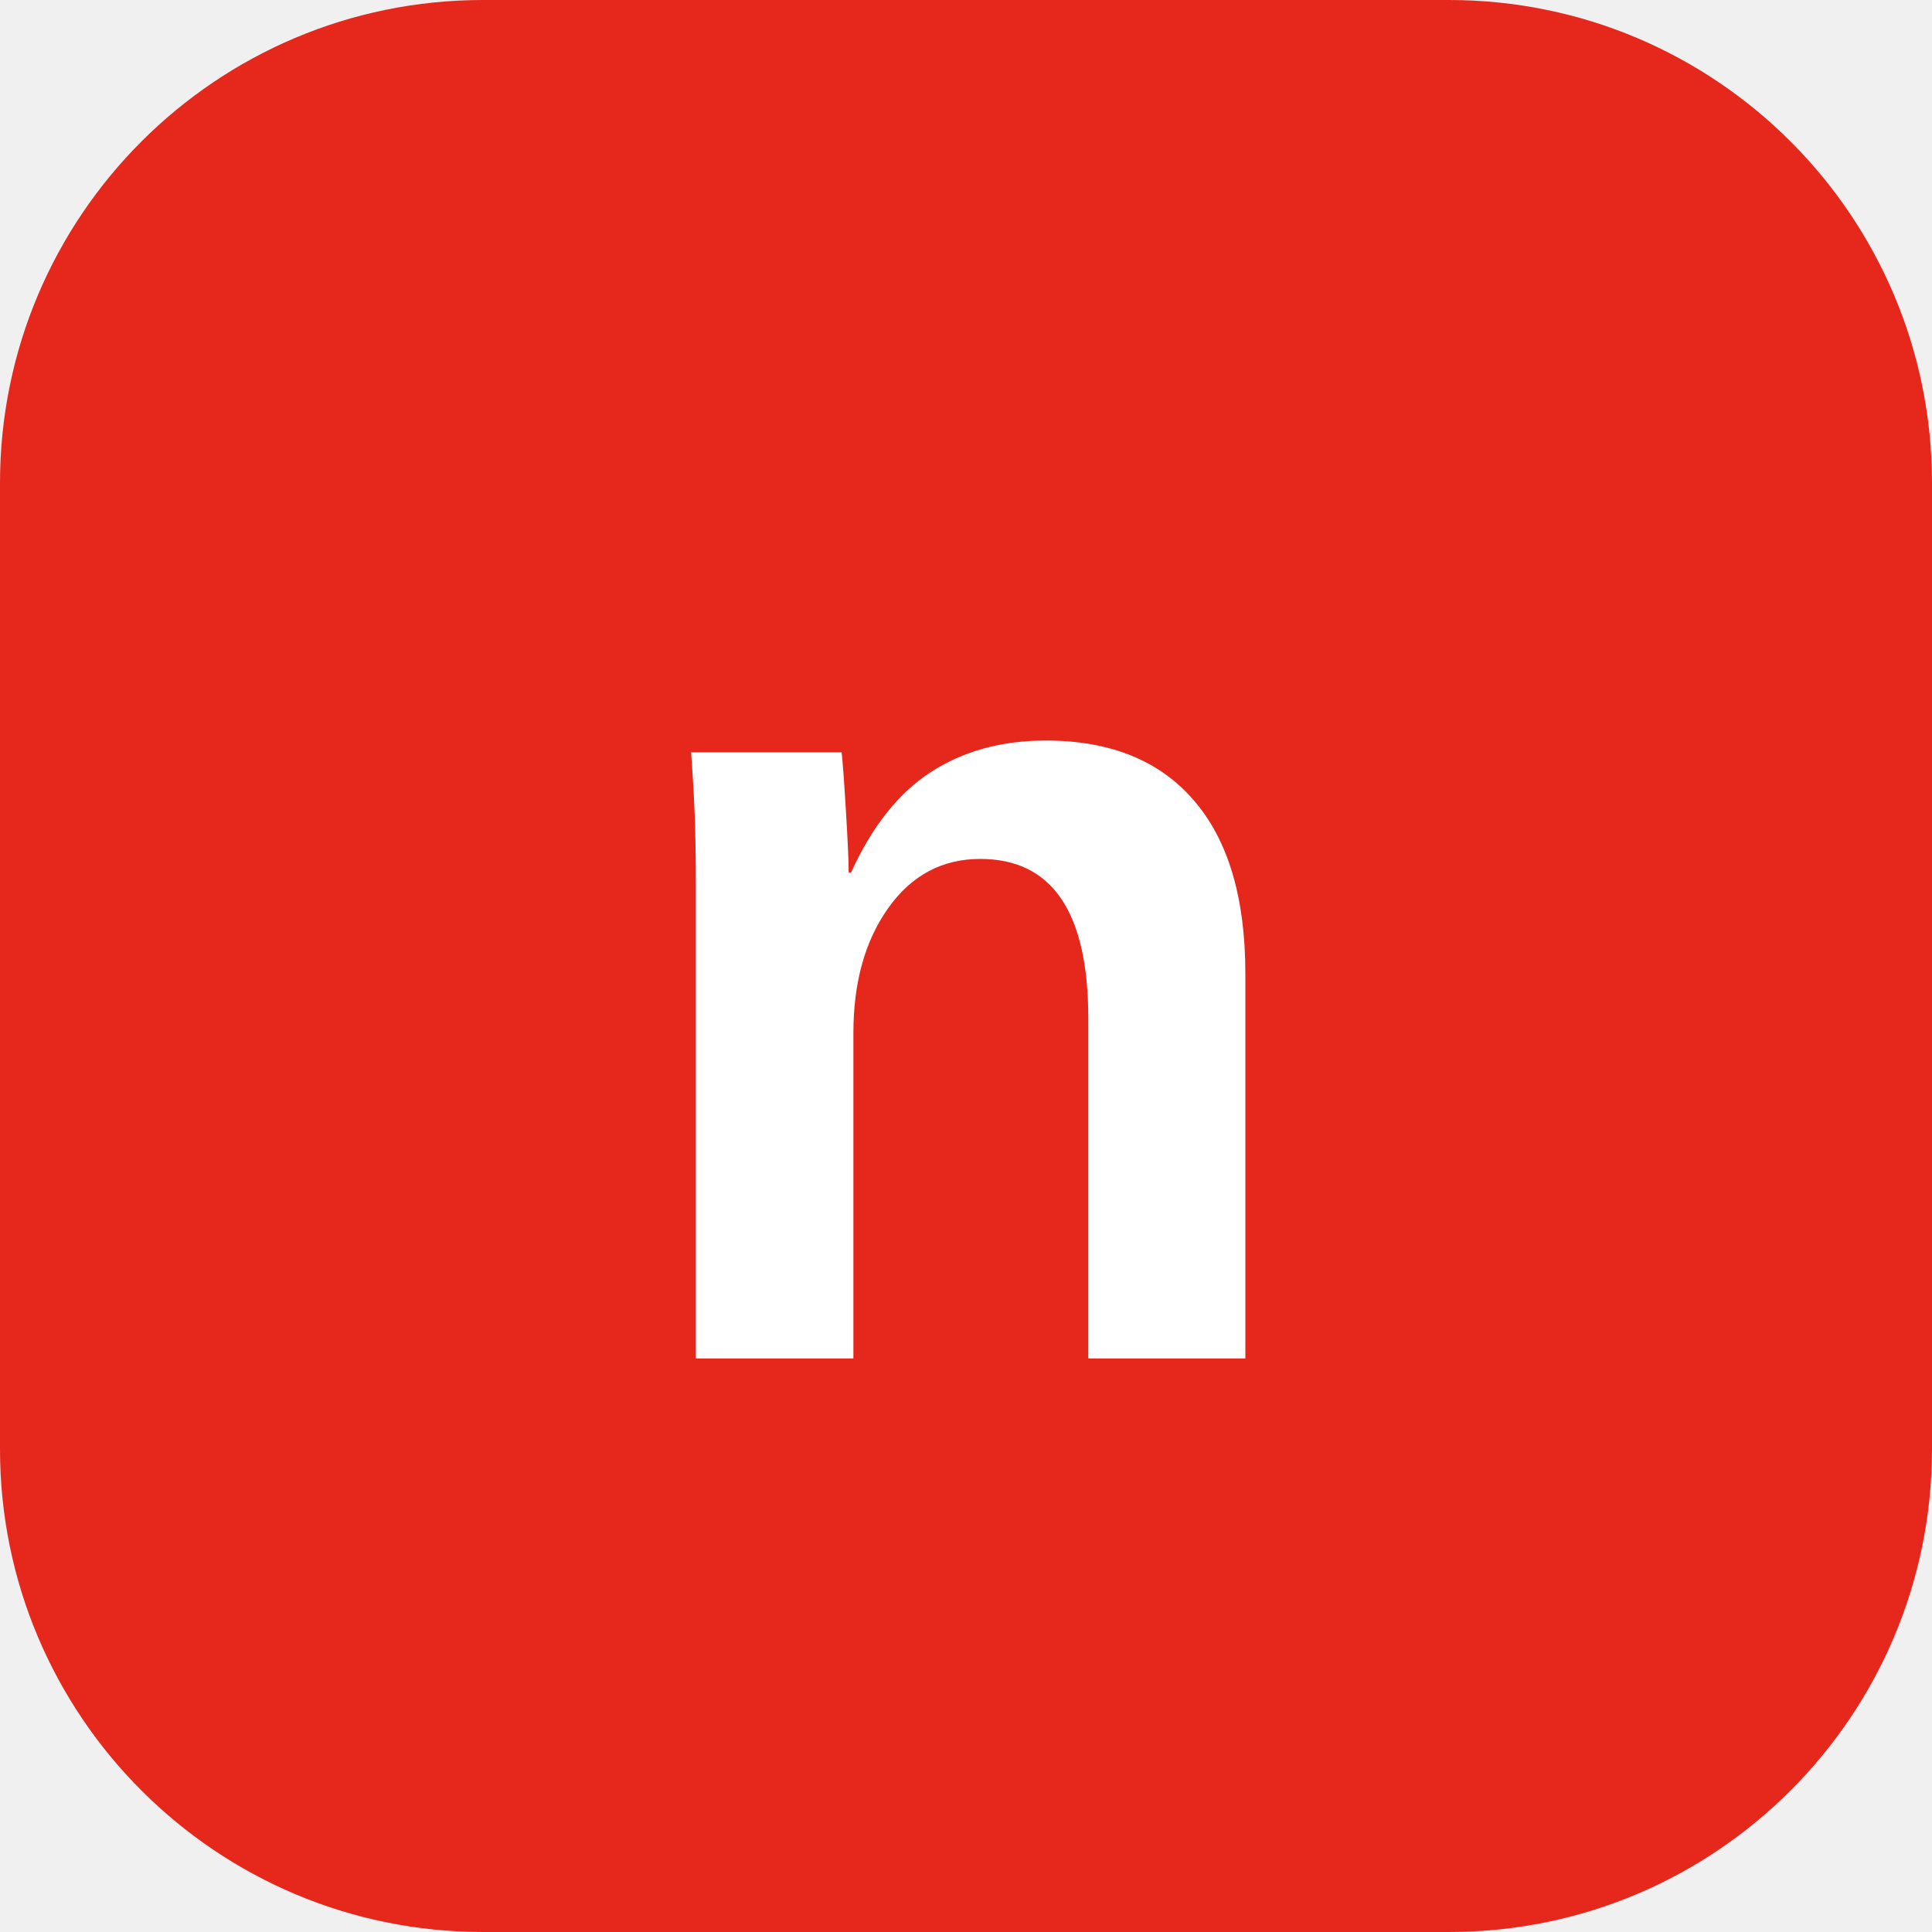
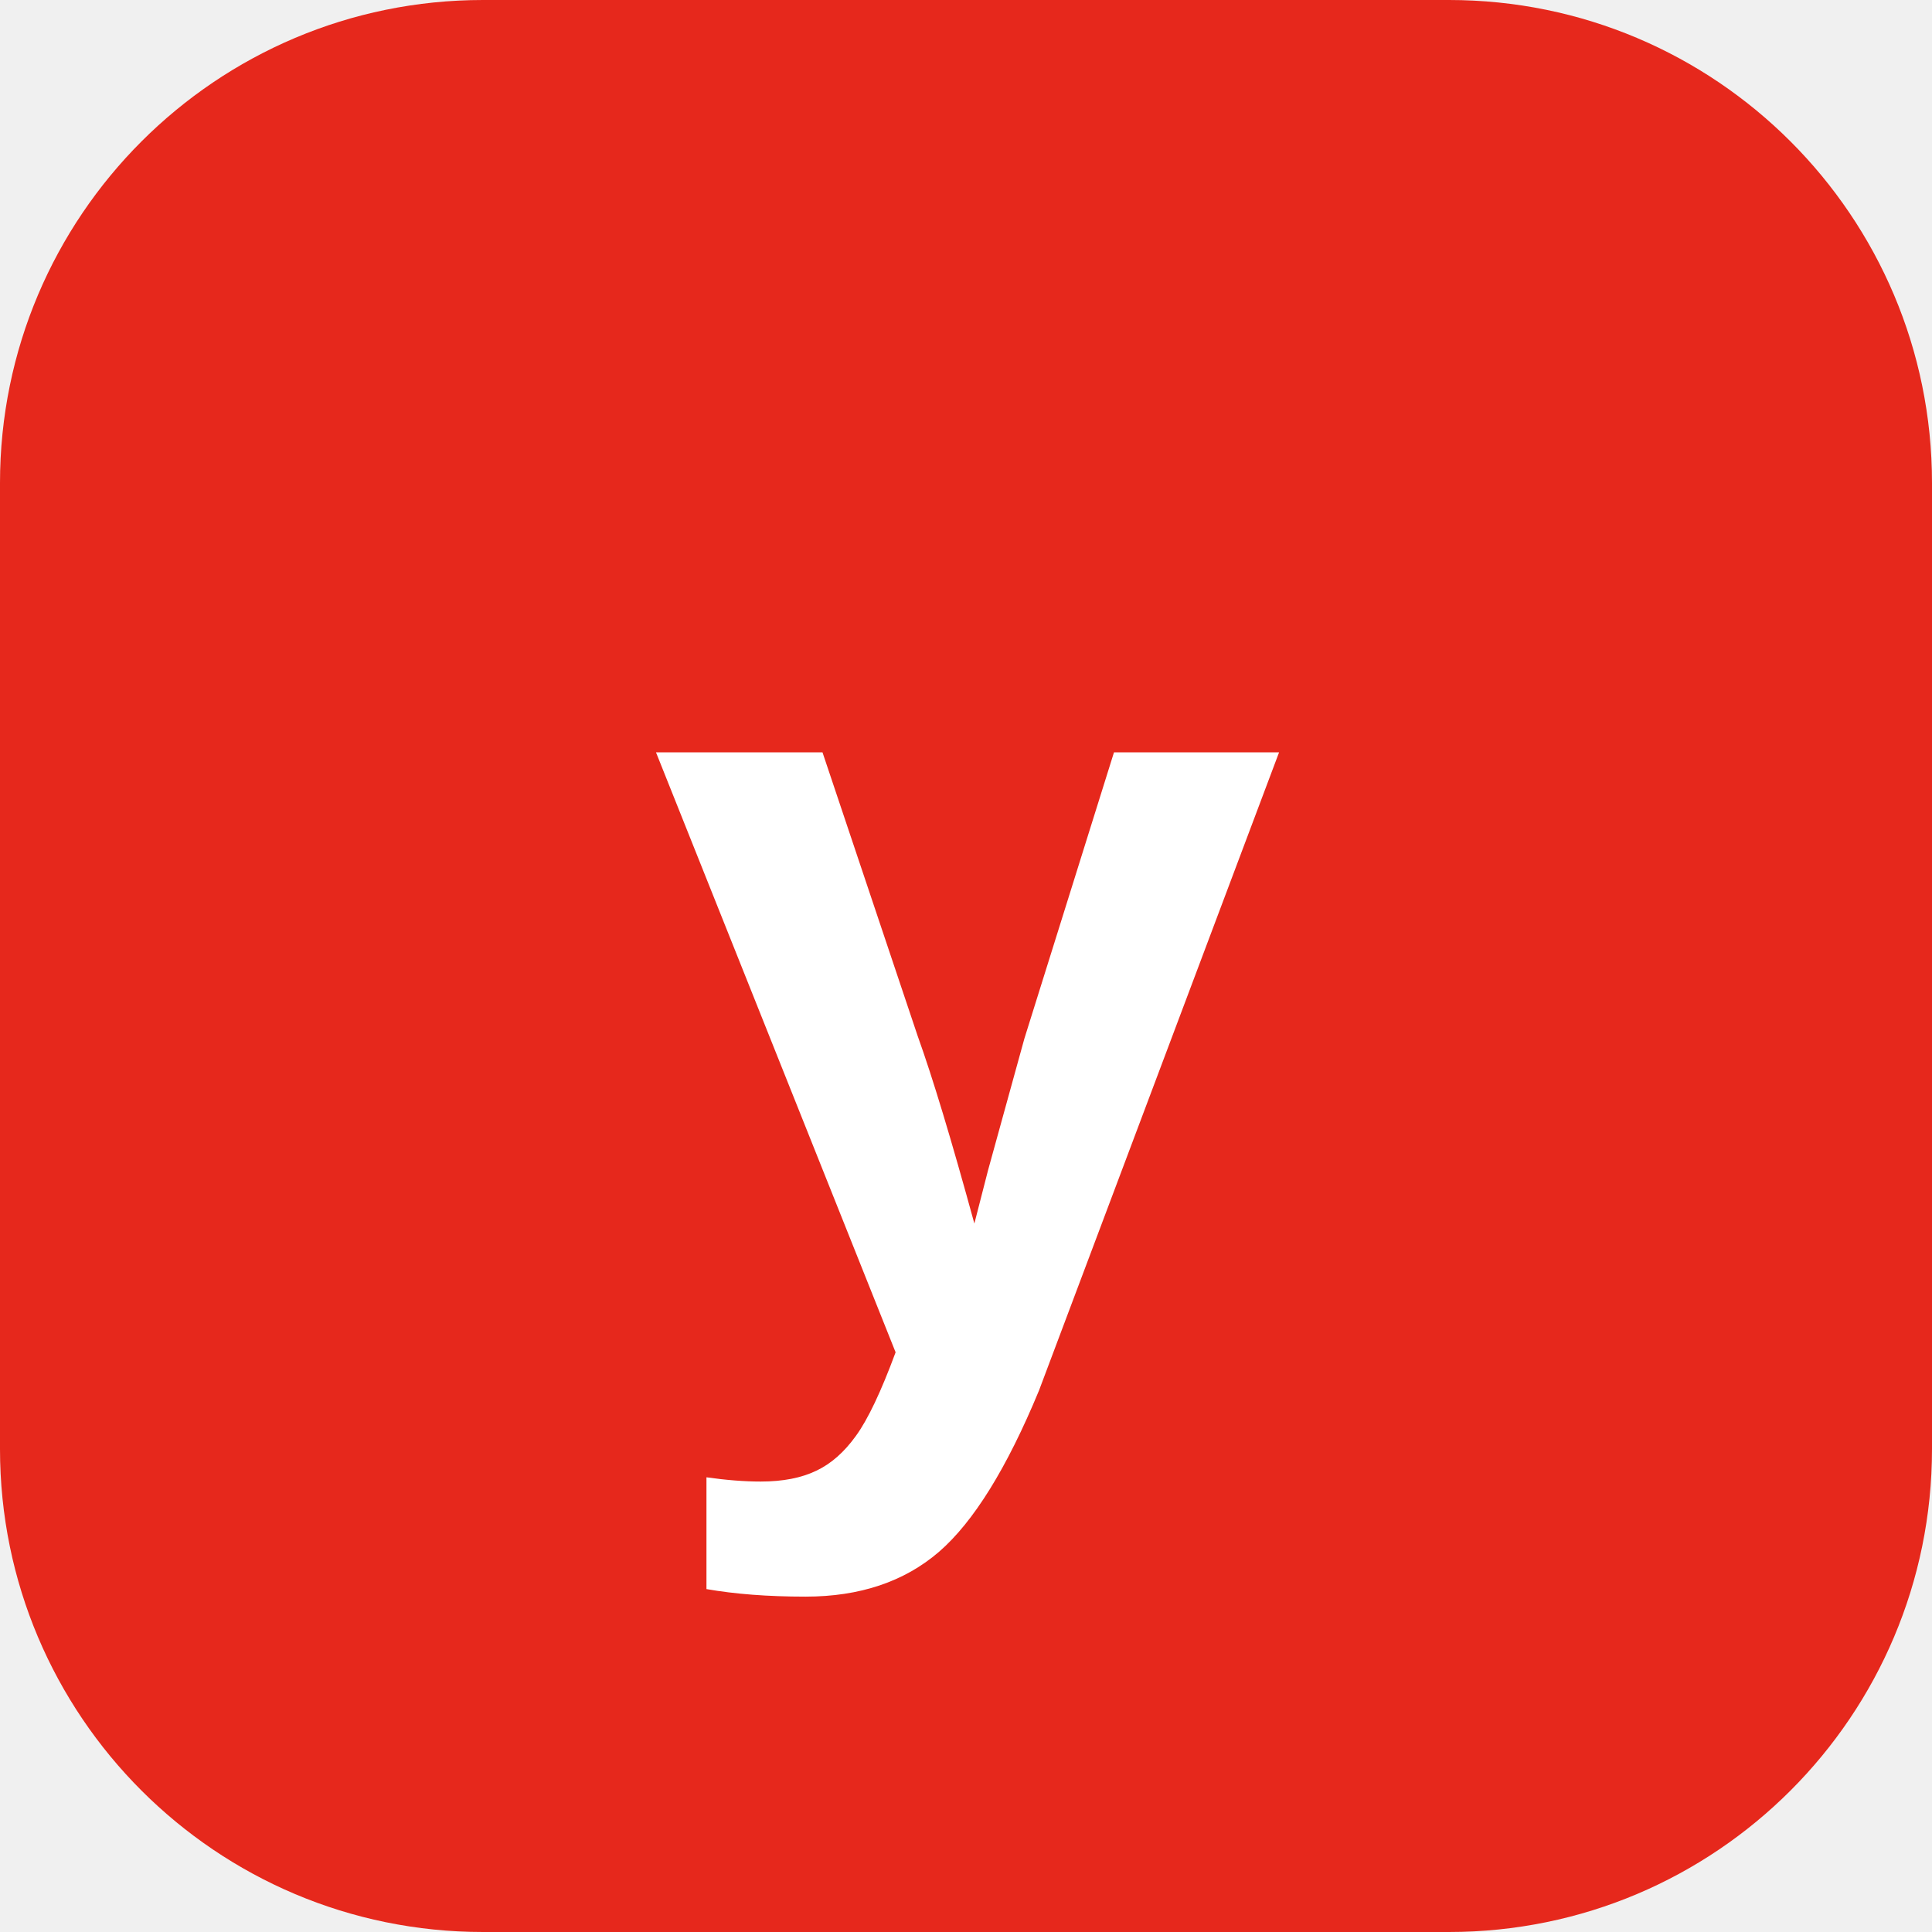
<svg xmlns="http://www.w3.org/2000/svg" viewBox="0 0 64 64">
  <rect width="64" height="64" rx="16" fill="#e6281c" />
-   <text x="32" y="45" font-family="Arial, Helvetica, sans-serif" font-weight="900" font-size="38" fill="#ffffff" text-anchor="middle">n</text>
+   <text x="32" y="45" font-family="Arial, Helvetica, sans-serif" font-weight="900" font-size="38" fill="#ffffff" text-anchor="middle">y</text>
</svg>
